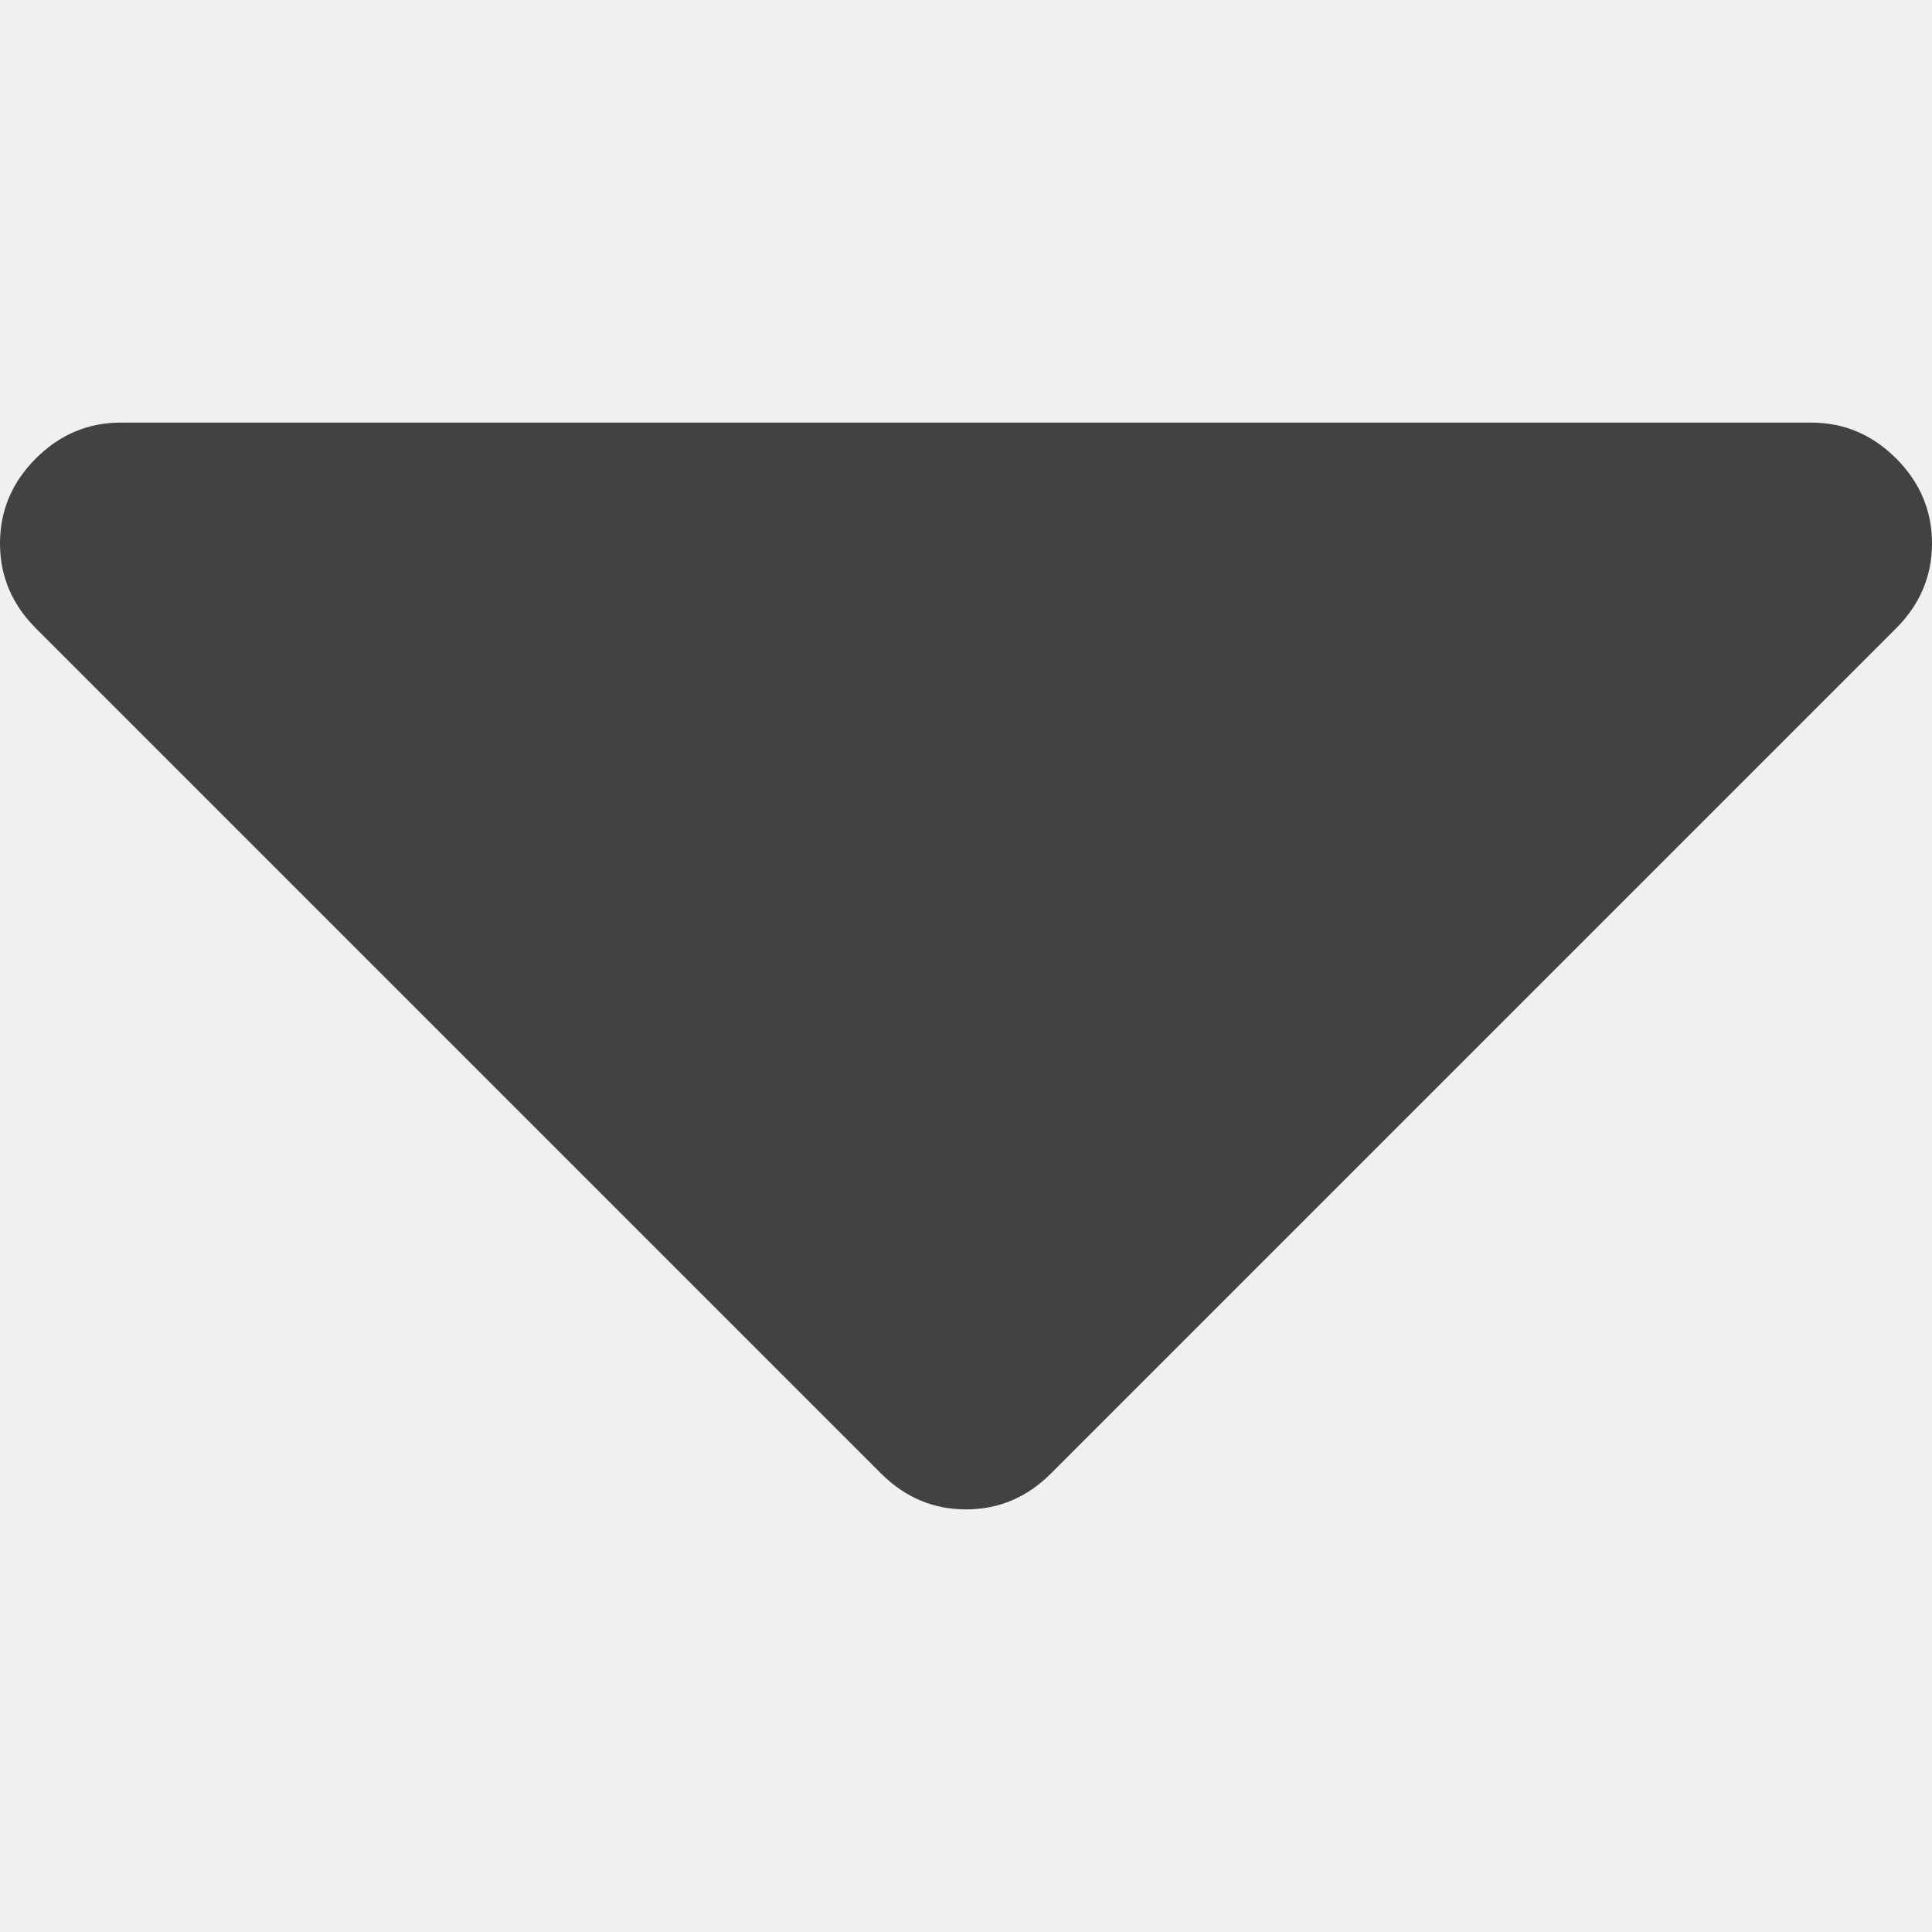
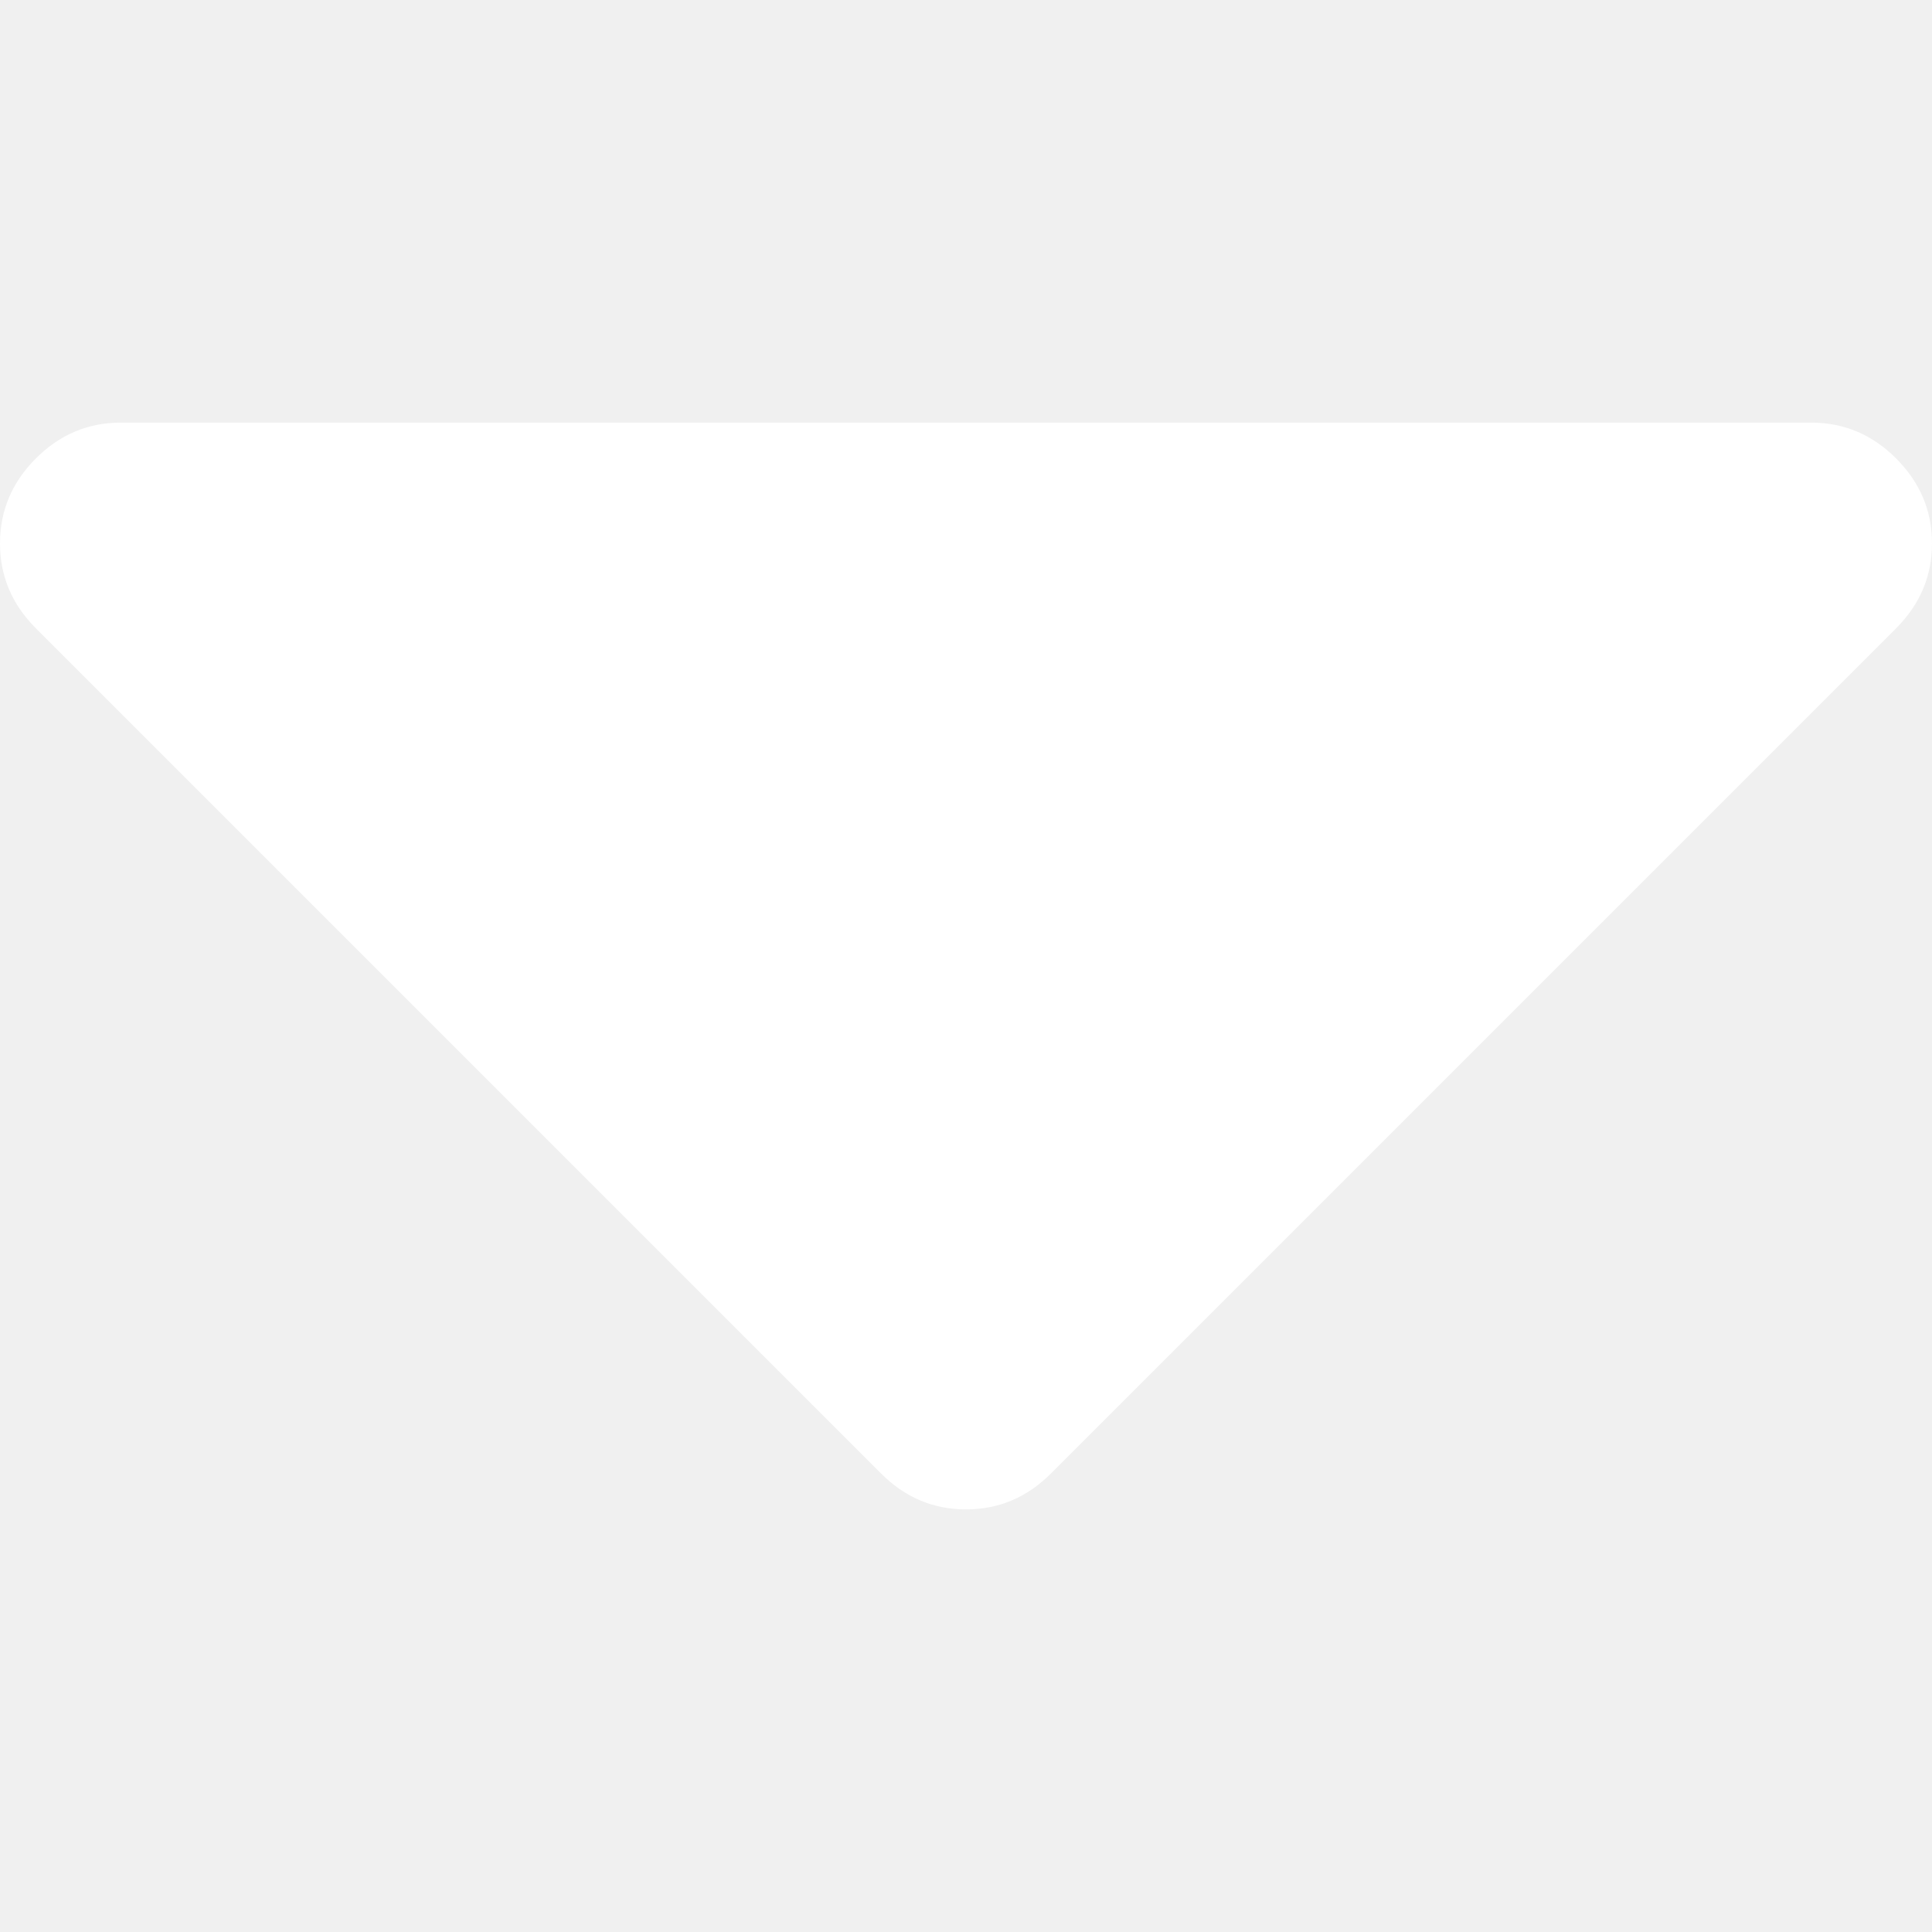
<svg xmlns="http://www.w3.org/2000/svg" version="1.1" id="Capa_1" x="0px" y="0px" width="512px" height="512px" viewBox="0 0 292.362 292.362" style="enable-background:new 0 0 292.362 292.362;" xml:space="preserve">
  <g>
-     <path d="M286.935,69.377c-3.614-3.617-7.898-5.424-12.848-5.424H18.274c-4.952,0-9.233,1.807-12.85,5.424   C1.807,72.998,0,77.279,0,82.228c0,4.948,1.807,9.229,5.424,12.847l127.907,127.907c3.621,3.617,7.902,5.428,12.85,5.428   s9.233-1.811,12.847-5.428L286.935,95.074c3.613-3.617,5.427-7.898,5.427-12.847C292.362,77.279,290.548,72.998,286.935,69.377z" fill="#424242" />
+     <path d="M286.935,69.377c-3.614-3.617-7.898-5.424-12.848-5.424H18.274c-4.952,0-9.233,1.807-12.85,5.424   C1.807,72.998,0,77.279,0,82.228c0,4.948,1.807,9.229,5.424,12.847l127.907,127.907c3.621,3.617,7.902,5.428,12.85,5.428   s9.233-1.811,12.847-5.428L286.935,95.074c3.613-3.617,5.427-7.898,5.427-12.847C292.362,77.279,290.548,72.998,286.935,69.377z" fill="#fff" />
  </g>
  <g>
</g>
  <g>
</g>
  <g>
</g>
  <g>
</g>
  <g>
</g>
  <g>
</g>
  <g>
</g>
  <g>
</g>
  <g>
</g>
  <g>
</g>
  <g>
</g>
  <g>
</g>
  <g>
</g>
  <g>
</g>
  <g>
</g>
</svg>
